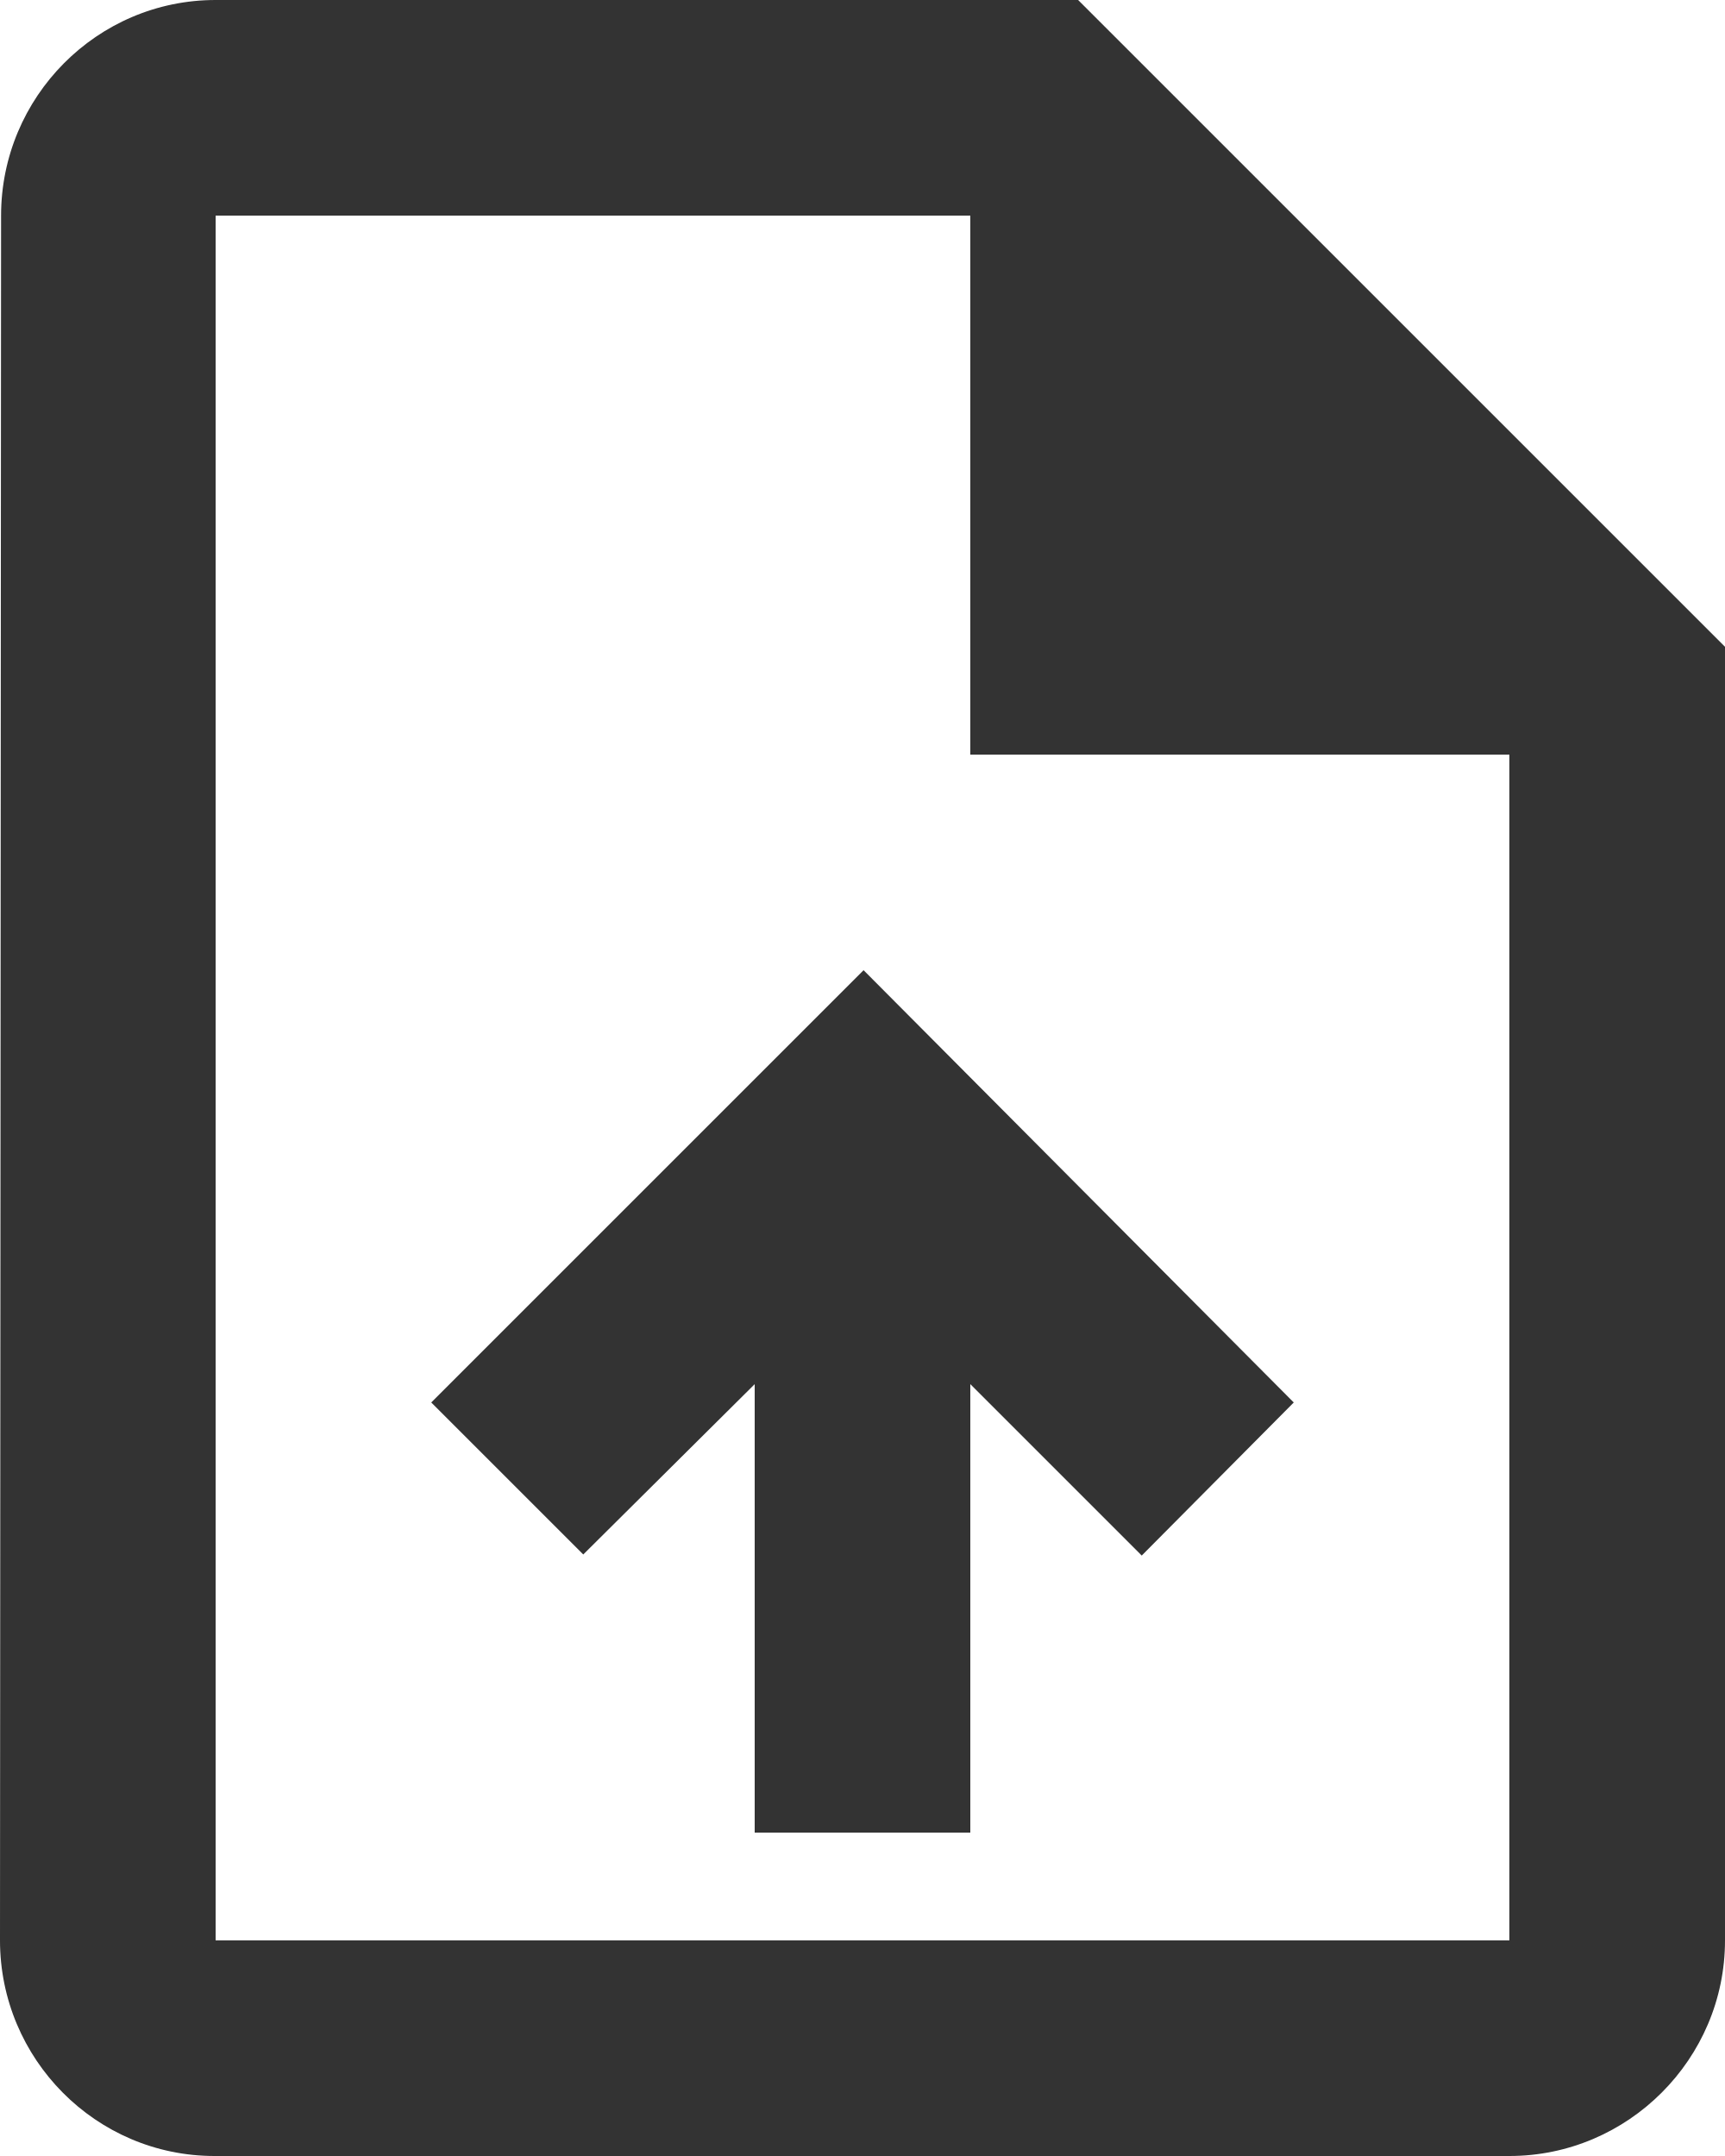
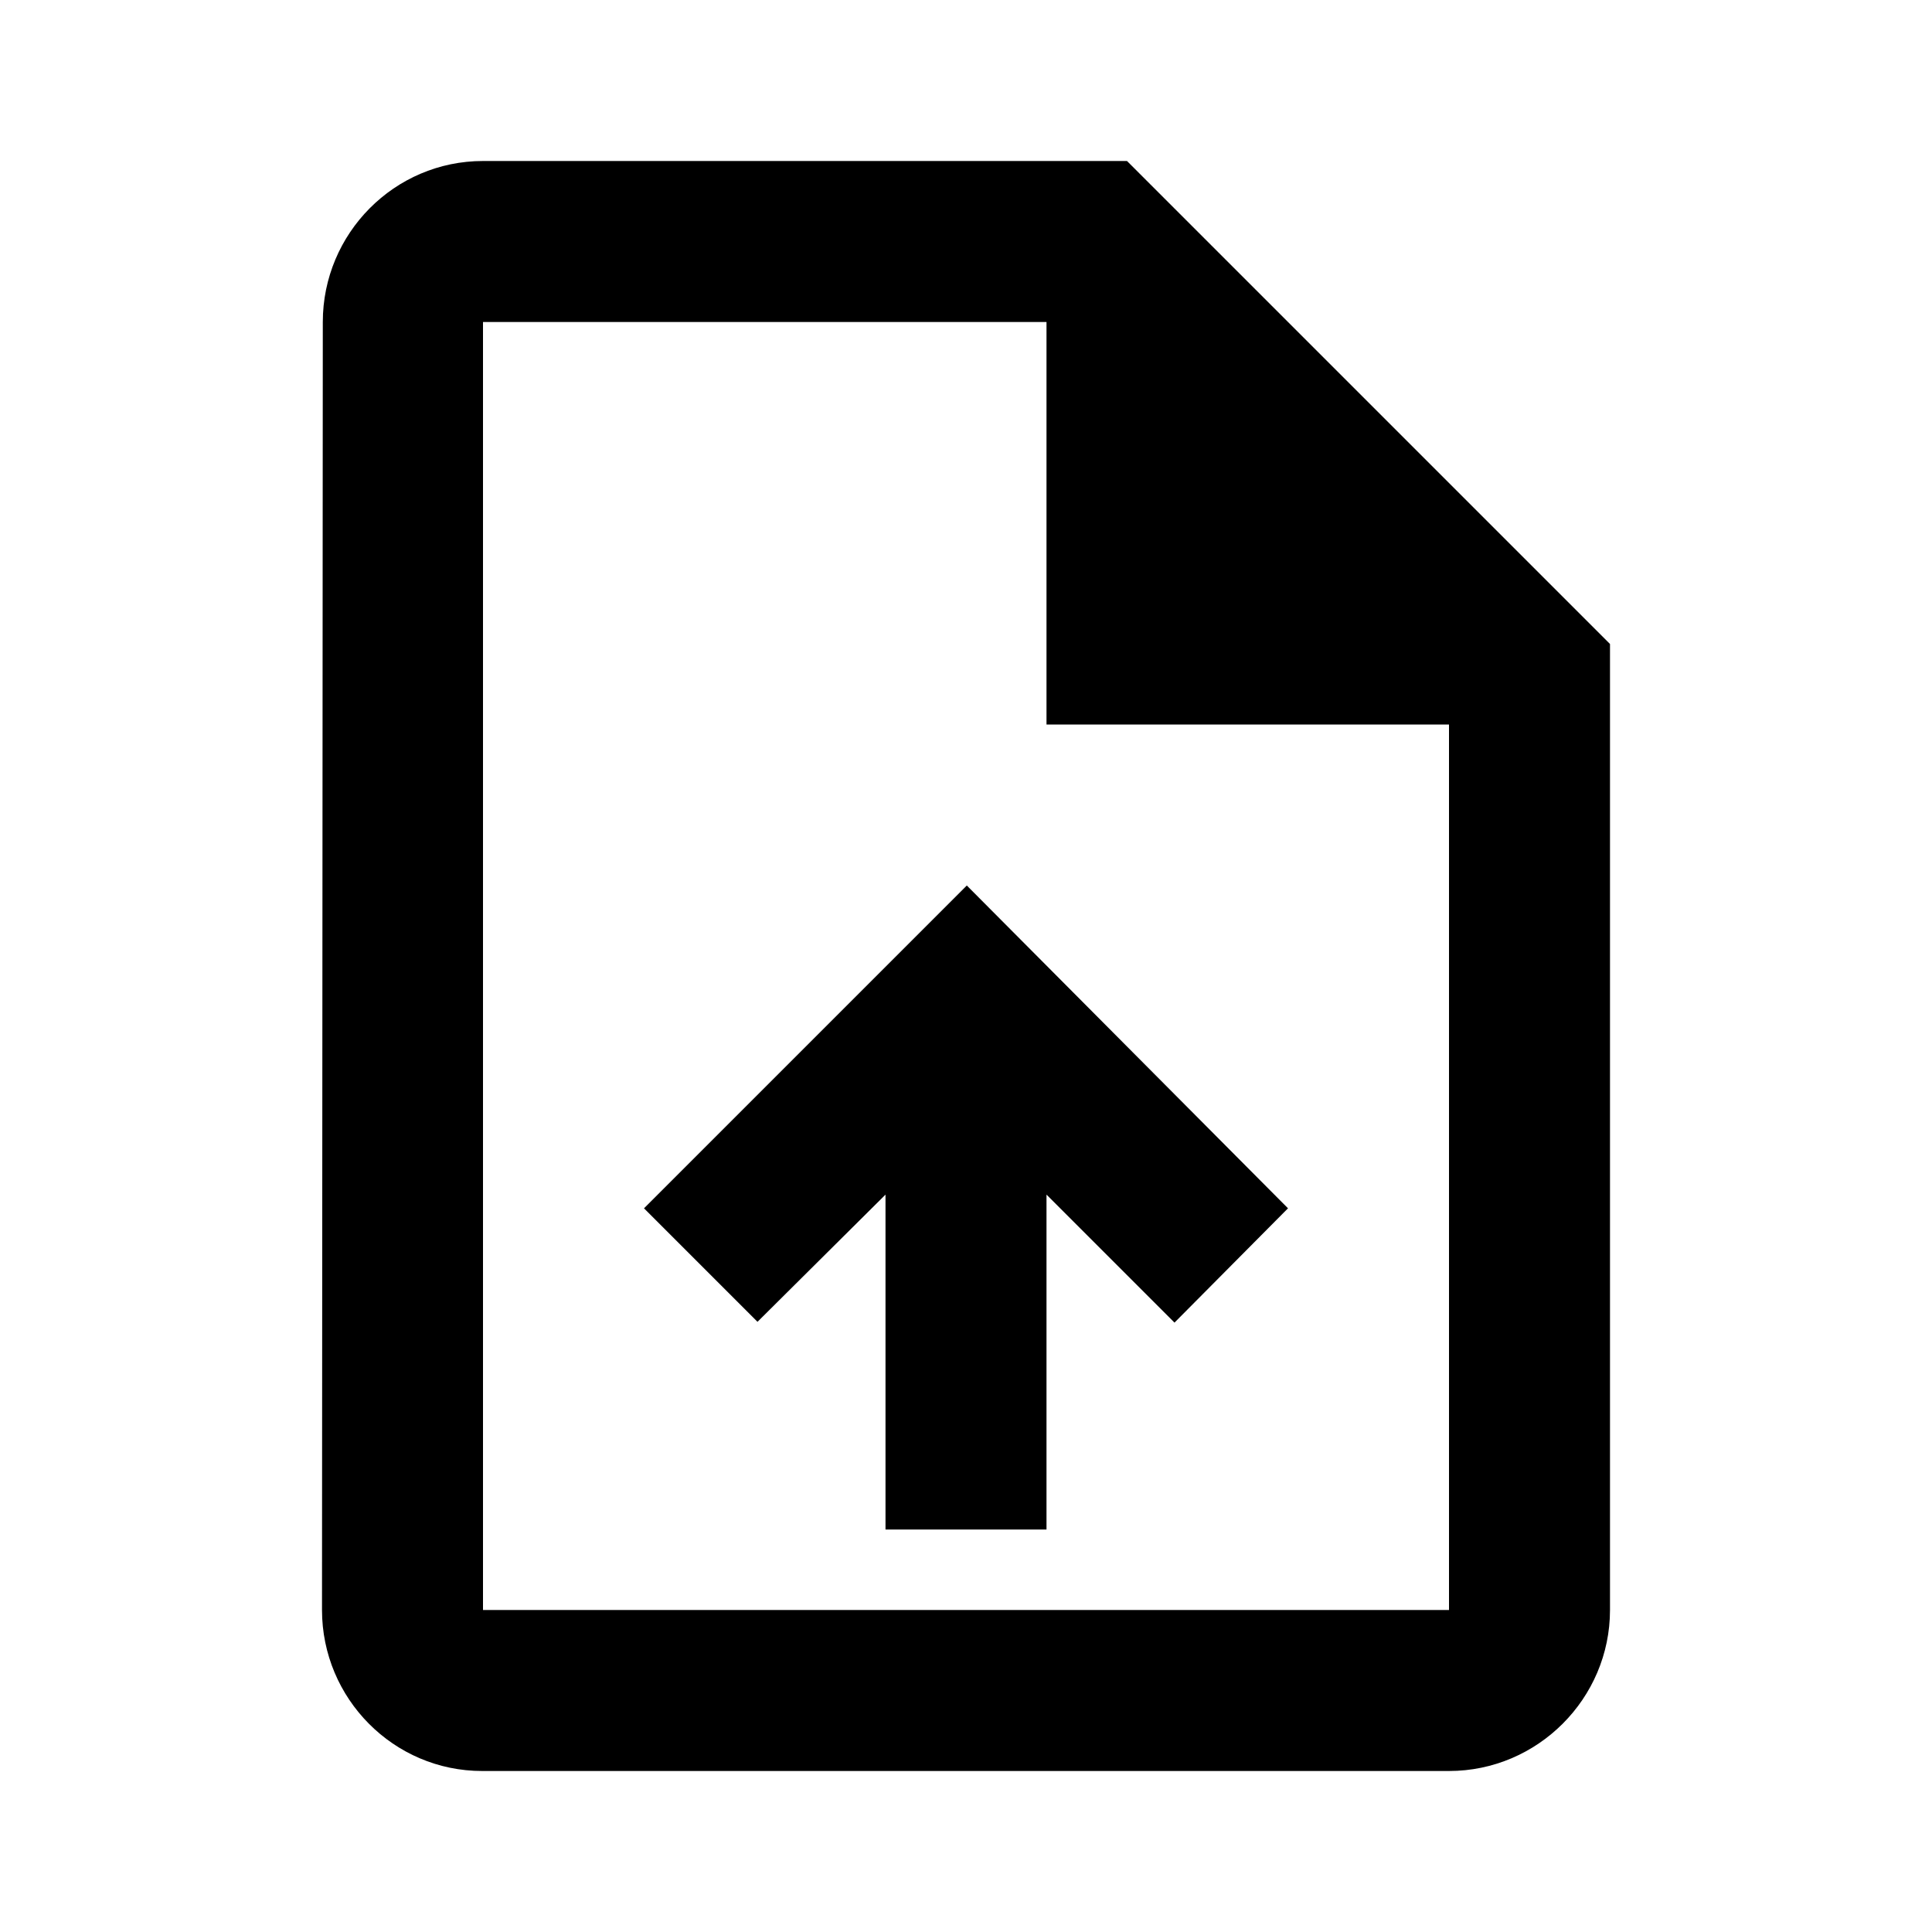
- <svg xmlns="http://www.w3.org/2000/svg" width="16" height="20" viewBox="0 0 16 20" fill="none">
-   <path d="M10 0H2C0.9 0 0.01 0.9 0.01 2L0 18C0 19.1 0.89 20 1.99 20H14C15.1 20 16 19.1 16 18V6L10 0ZM14 18H2V2H9V7H14V18ZM4 13.01L5.41 14.42L7 12.84V17H9V12.84L10.59 14.43L12 13.01L8.01 9L4 13.01Z" fill="#333333" />
+ <svg xmlns="http://www.w3.org/2000/svg" height="24" width="24">
+   <path d="M14 2H6c-1.1 0-1.99.9-1.99 2L4 20c0 1.1.89 2 1.99 2H18c1.1 0 2-.9 2-2V8l-6-6zm4 18H6V4h7v5h5v11zM8 15.01l1.41 1.41L11 14.84V19h2v-4.16l1.59 1.59L16 15.01 12.01 11 8 15.01z" />
</svg>
